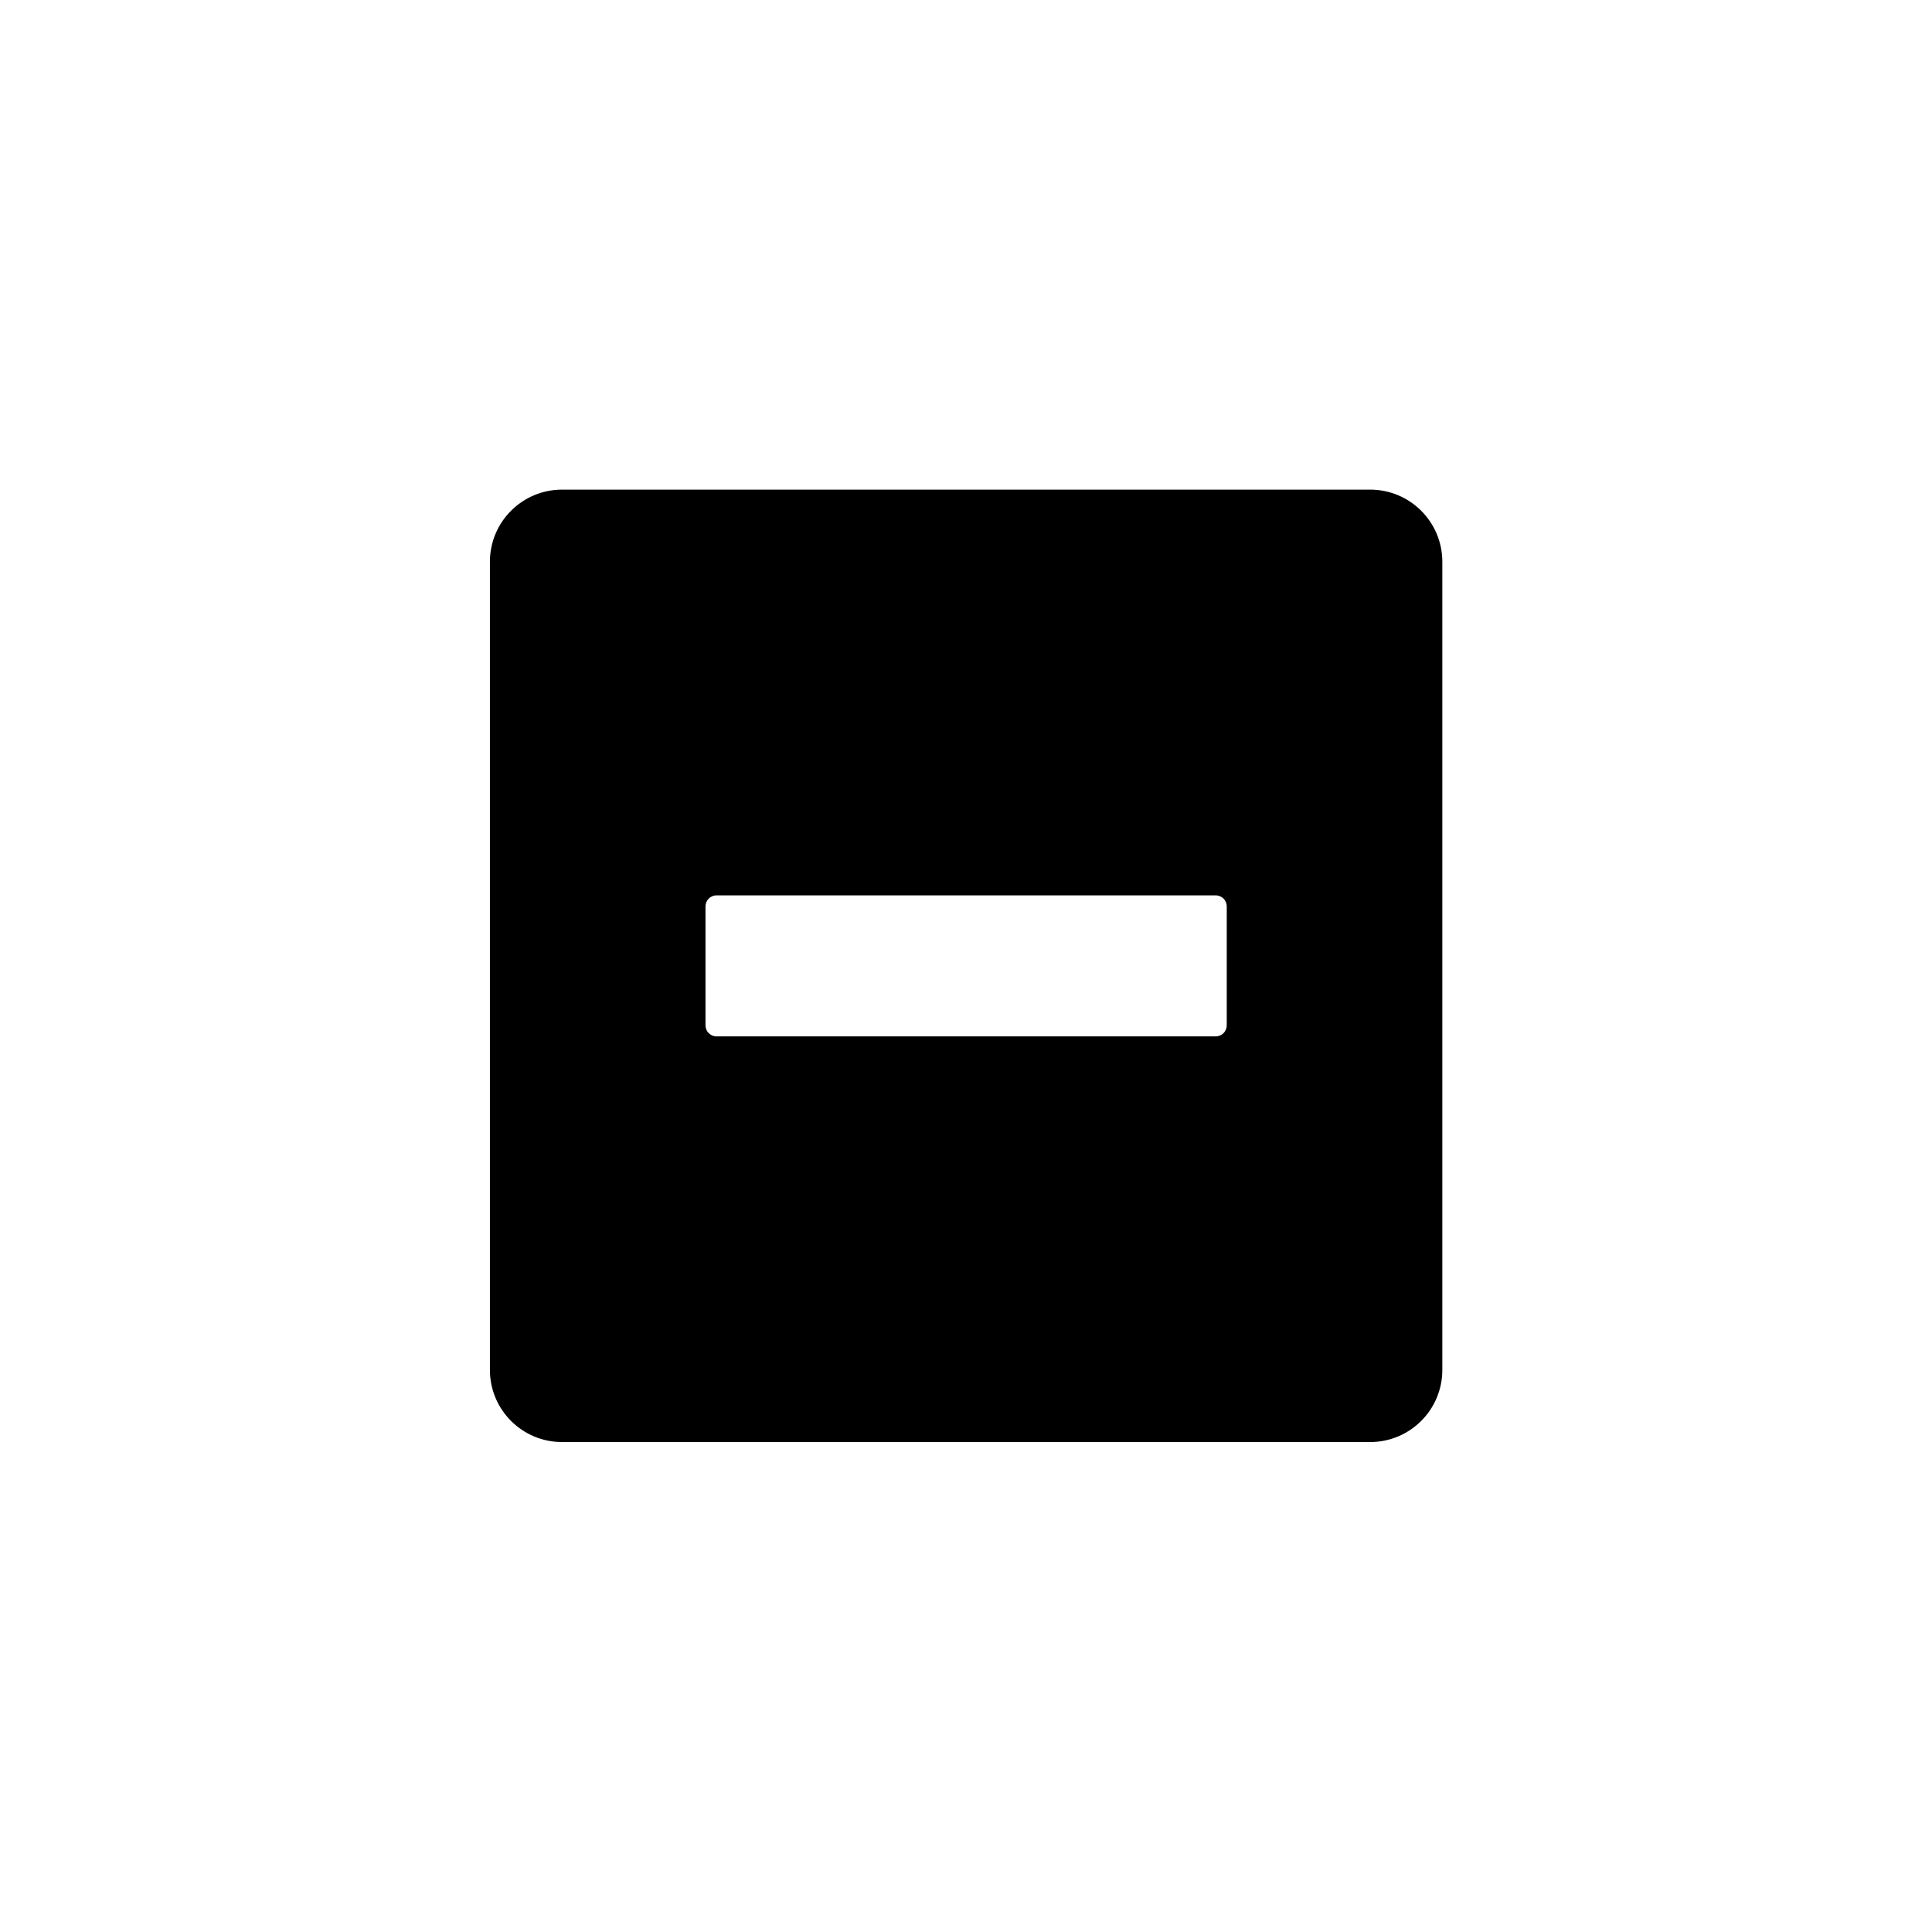
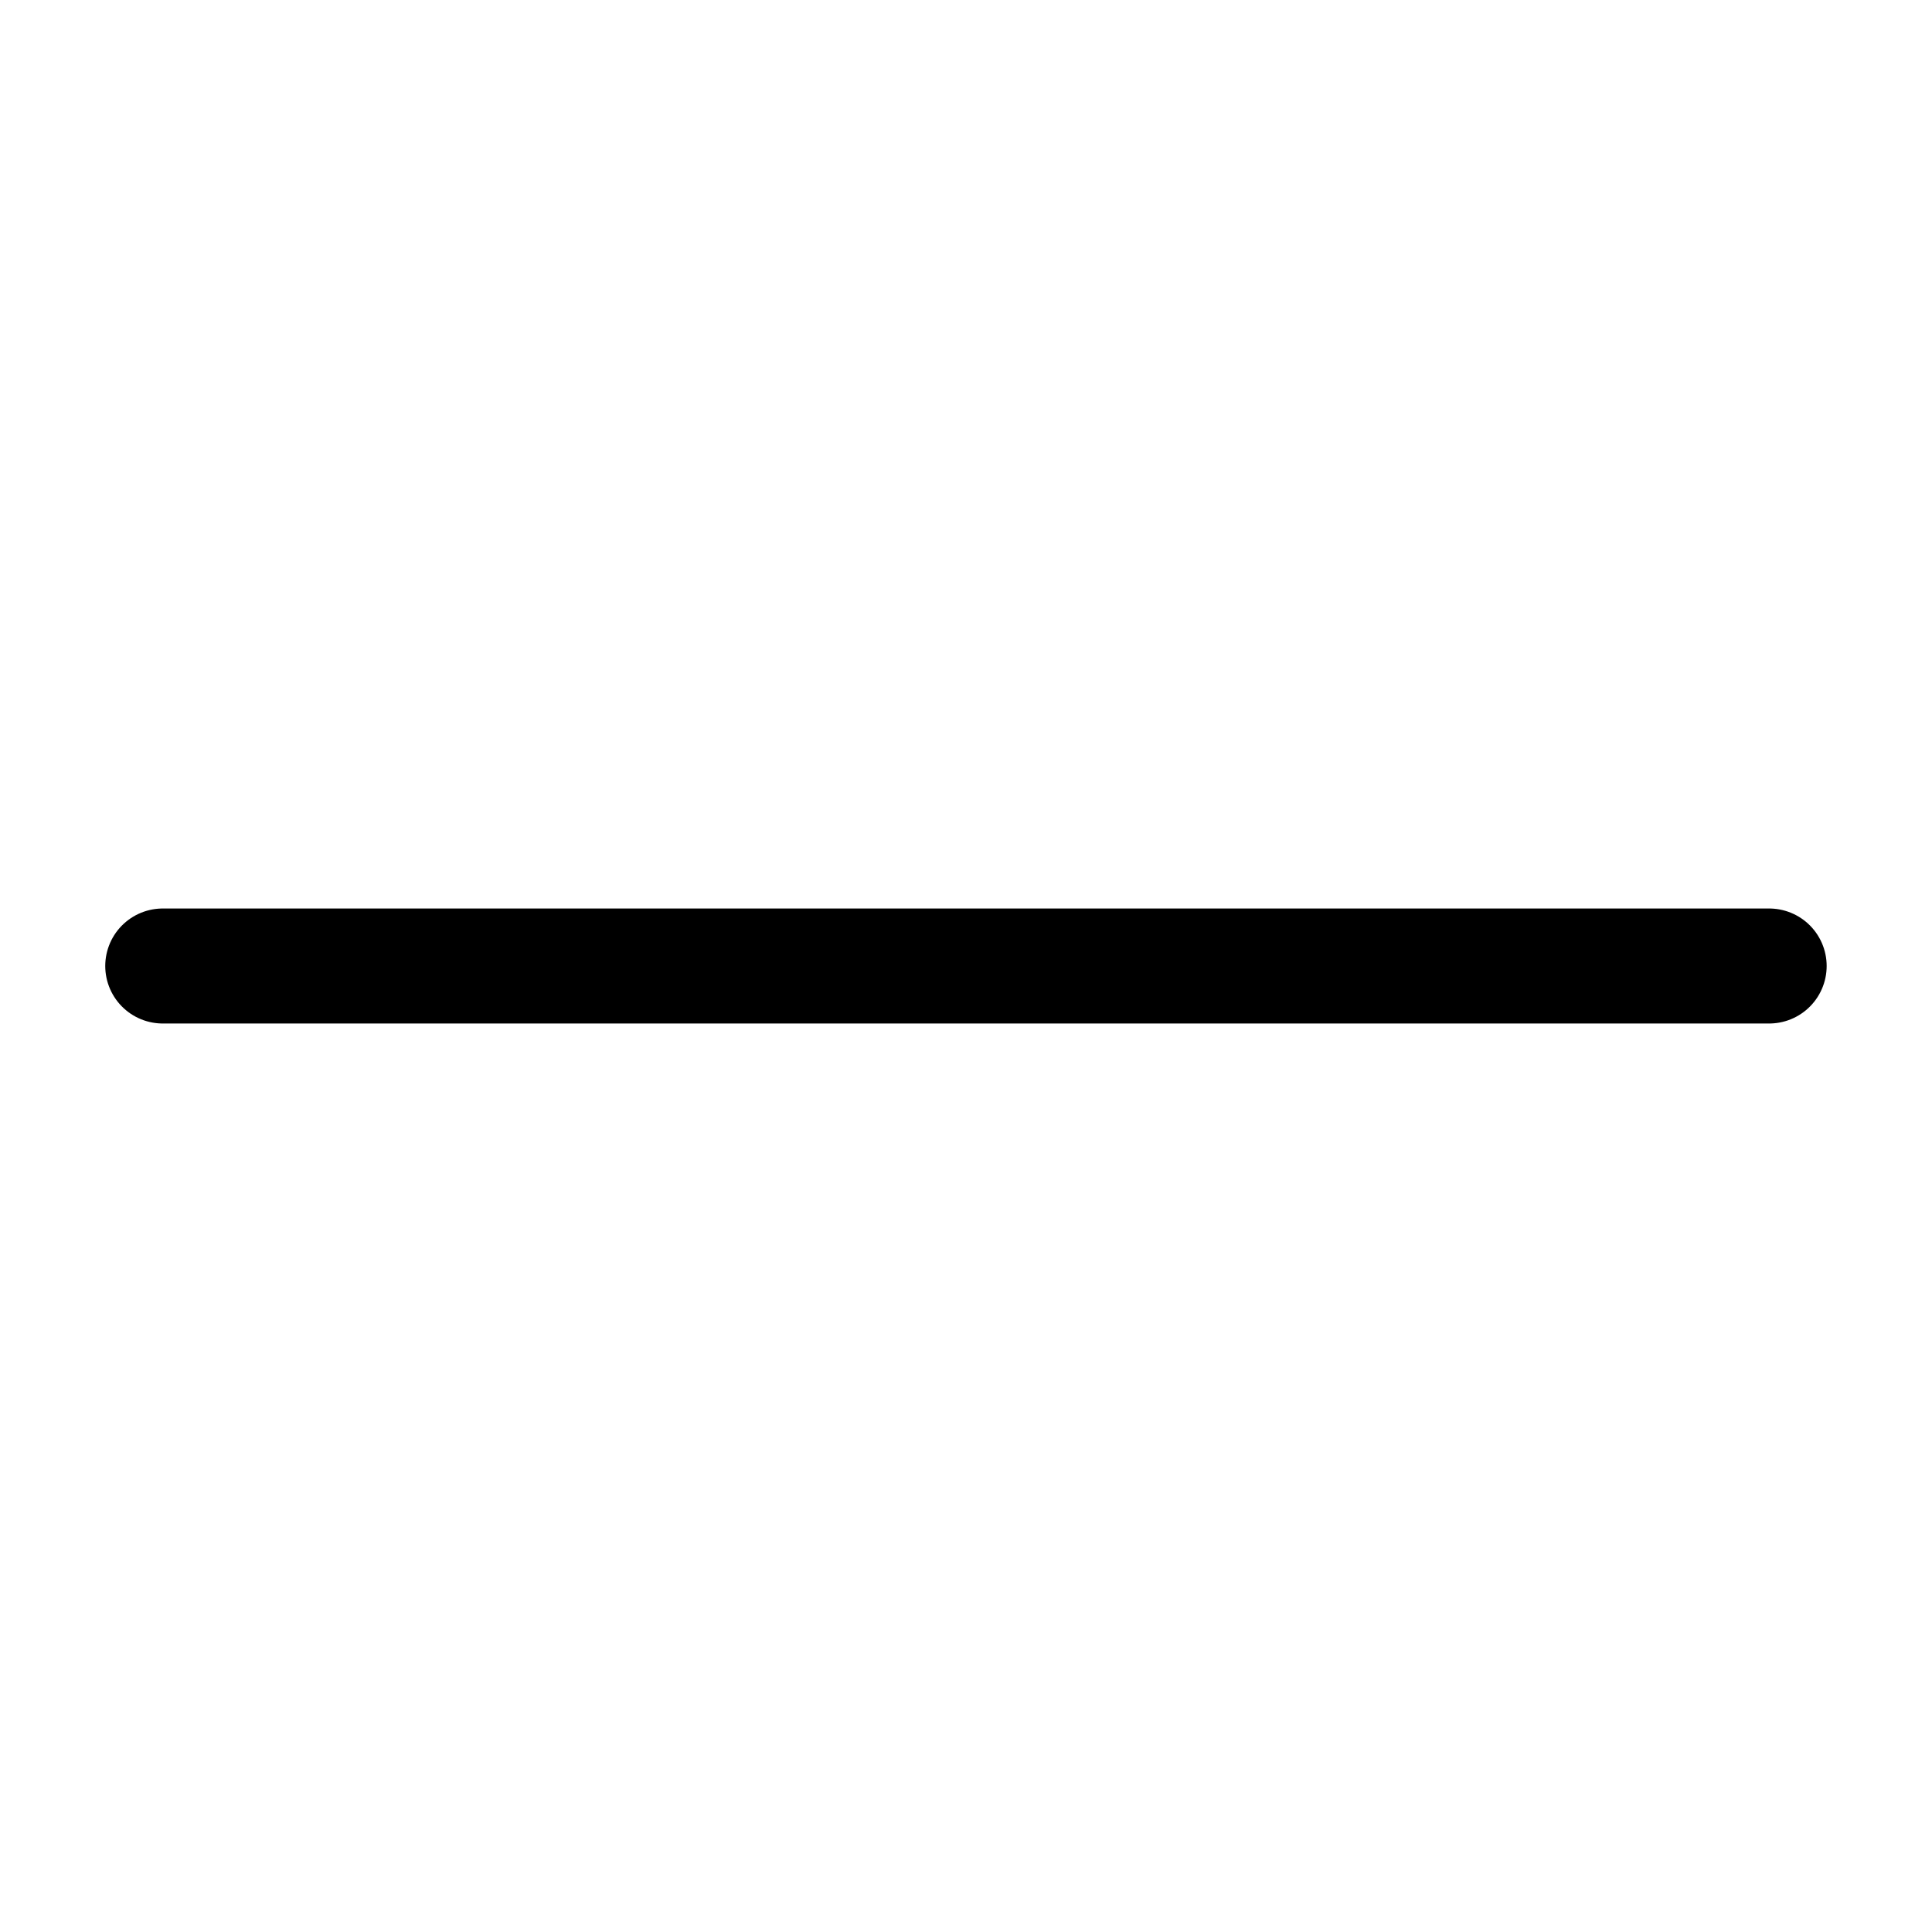
- <svg xmlns="http://www.w3.org/2000/svg" width="21" height="21" viewBox="0 0 21 21">
+ <svg xmlns="http://www.w3.org/2000/svg" width="21" height="21" version="1.1" viewBox="0 0 21 21">
  <style>.st1 {display:none}
		.st2 {fill:#000000;stroke:#000000;stroke-linecap:round;stroke-linejoin:round;stroke-width:0.24}
		.st3 {fill:none;fill-rule:evenodd;font-size:12px;overflow:visible;stroke-linecap:square;stroke-miterlimit:3}</style>
-   <g transform="scale(0.074083)">
-     <g>
-       <g id="shape1-1" transform="translate(0.000280035,-0.0004331)">
-         <rect x="0" y="-0.035" width="283.5" height="283.5" class="st1" />
-       </g>
-       <g id="shape3-3" transform="translate(72.0001,-72.0003)">
-         <path d="M33.13 224.18 A1.744 1.744 0 0 1 31.39 222.43 L31.39 205 A1.744 1.744 0 0 1 33.13 203.25 L106.37 203.25        A1.744 1.744 0 0 1 108.11 205 L108.11 222.43 A1.744 1.744 0 0 1 106.37 224.18 L33.13 224.18 ZM10.46        283.46 L129.04 283.46 A10.463 10.463 -180 0 0 139.5 273 L139.5 154.43 A10.463 10.463 -180 0 0 129.04        143.96 L10.46 143.96 A10.463 10.463 -180 0 0 0 154.43 L0 273 A10.463 10.463 -180 0 0 10.46 283.46 Z" class="st2" />
-       </g>
-     </g>
-   </g>
+   <path d="m1.769 10.5h17.461" fill="none" stroke="#000" stroke-linecap="round" stroke-linejoin="round" stroke-width="1.25" />
</svg>
